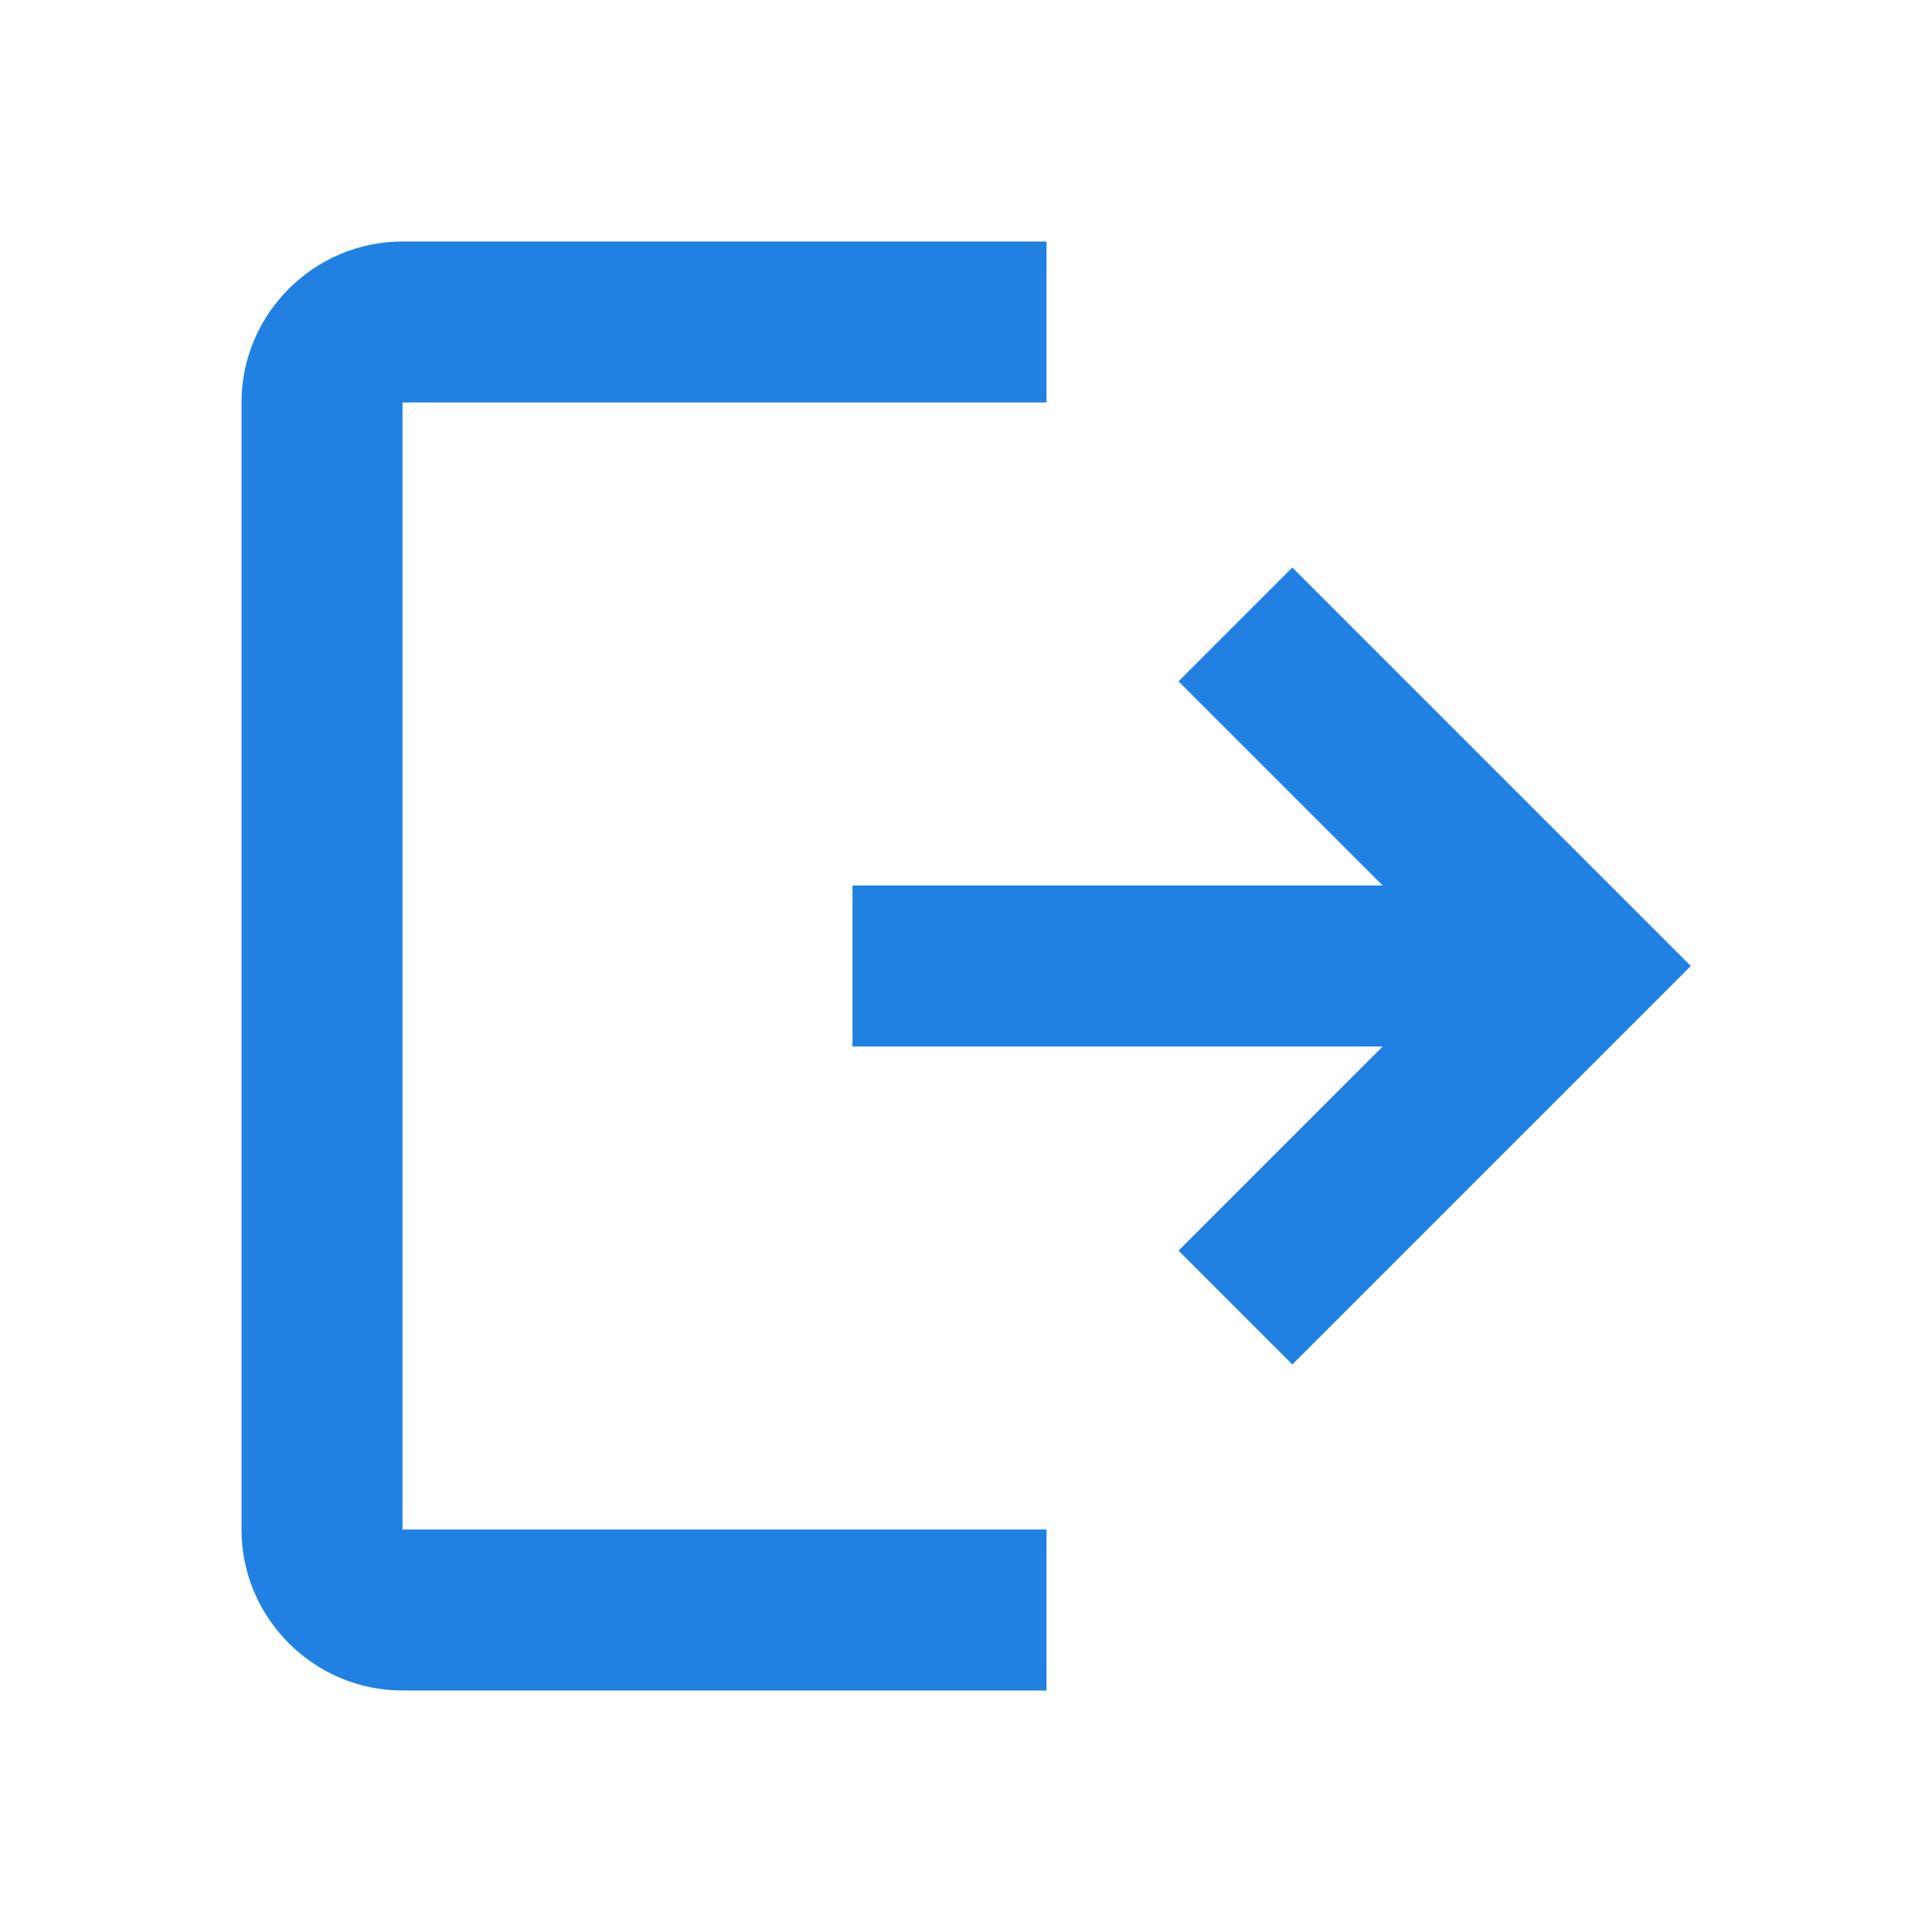
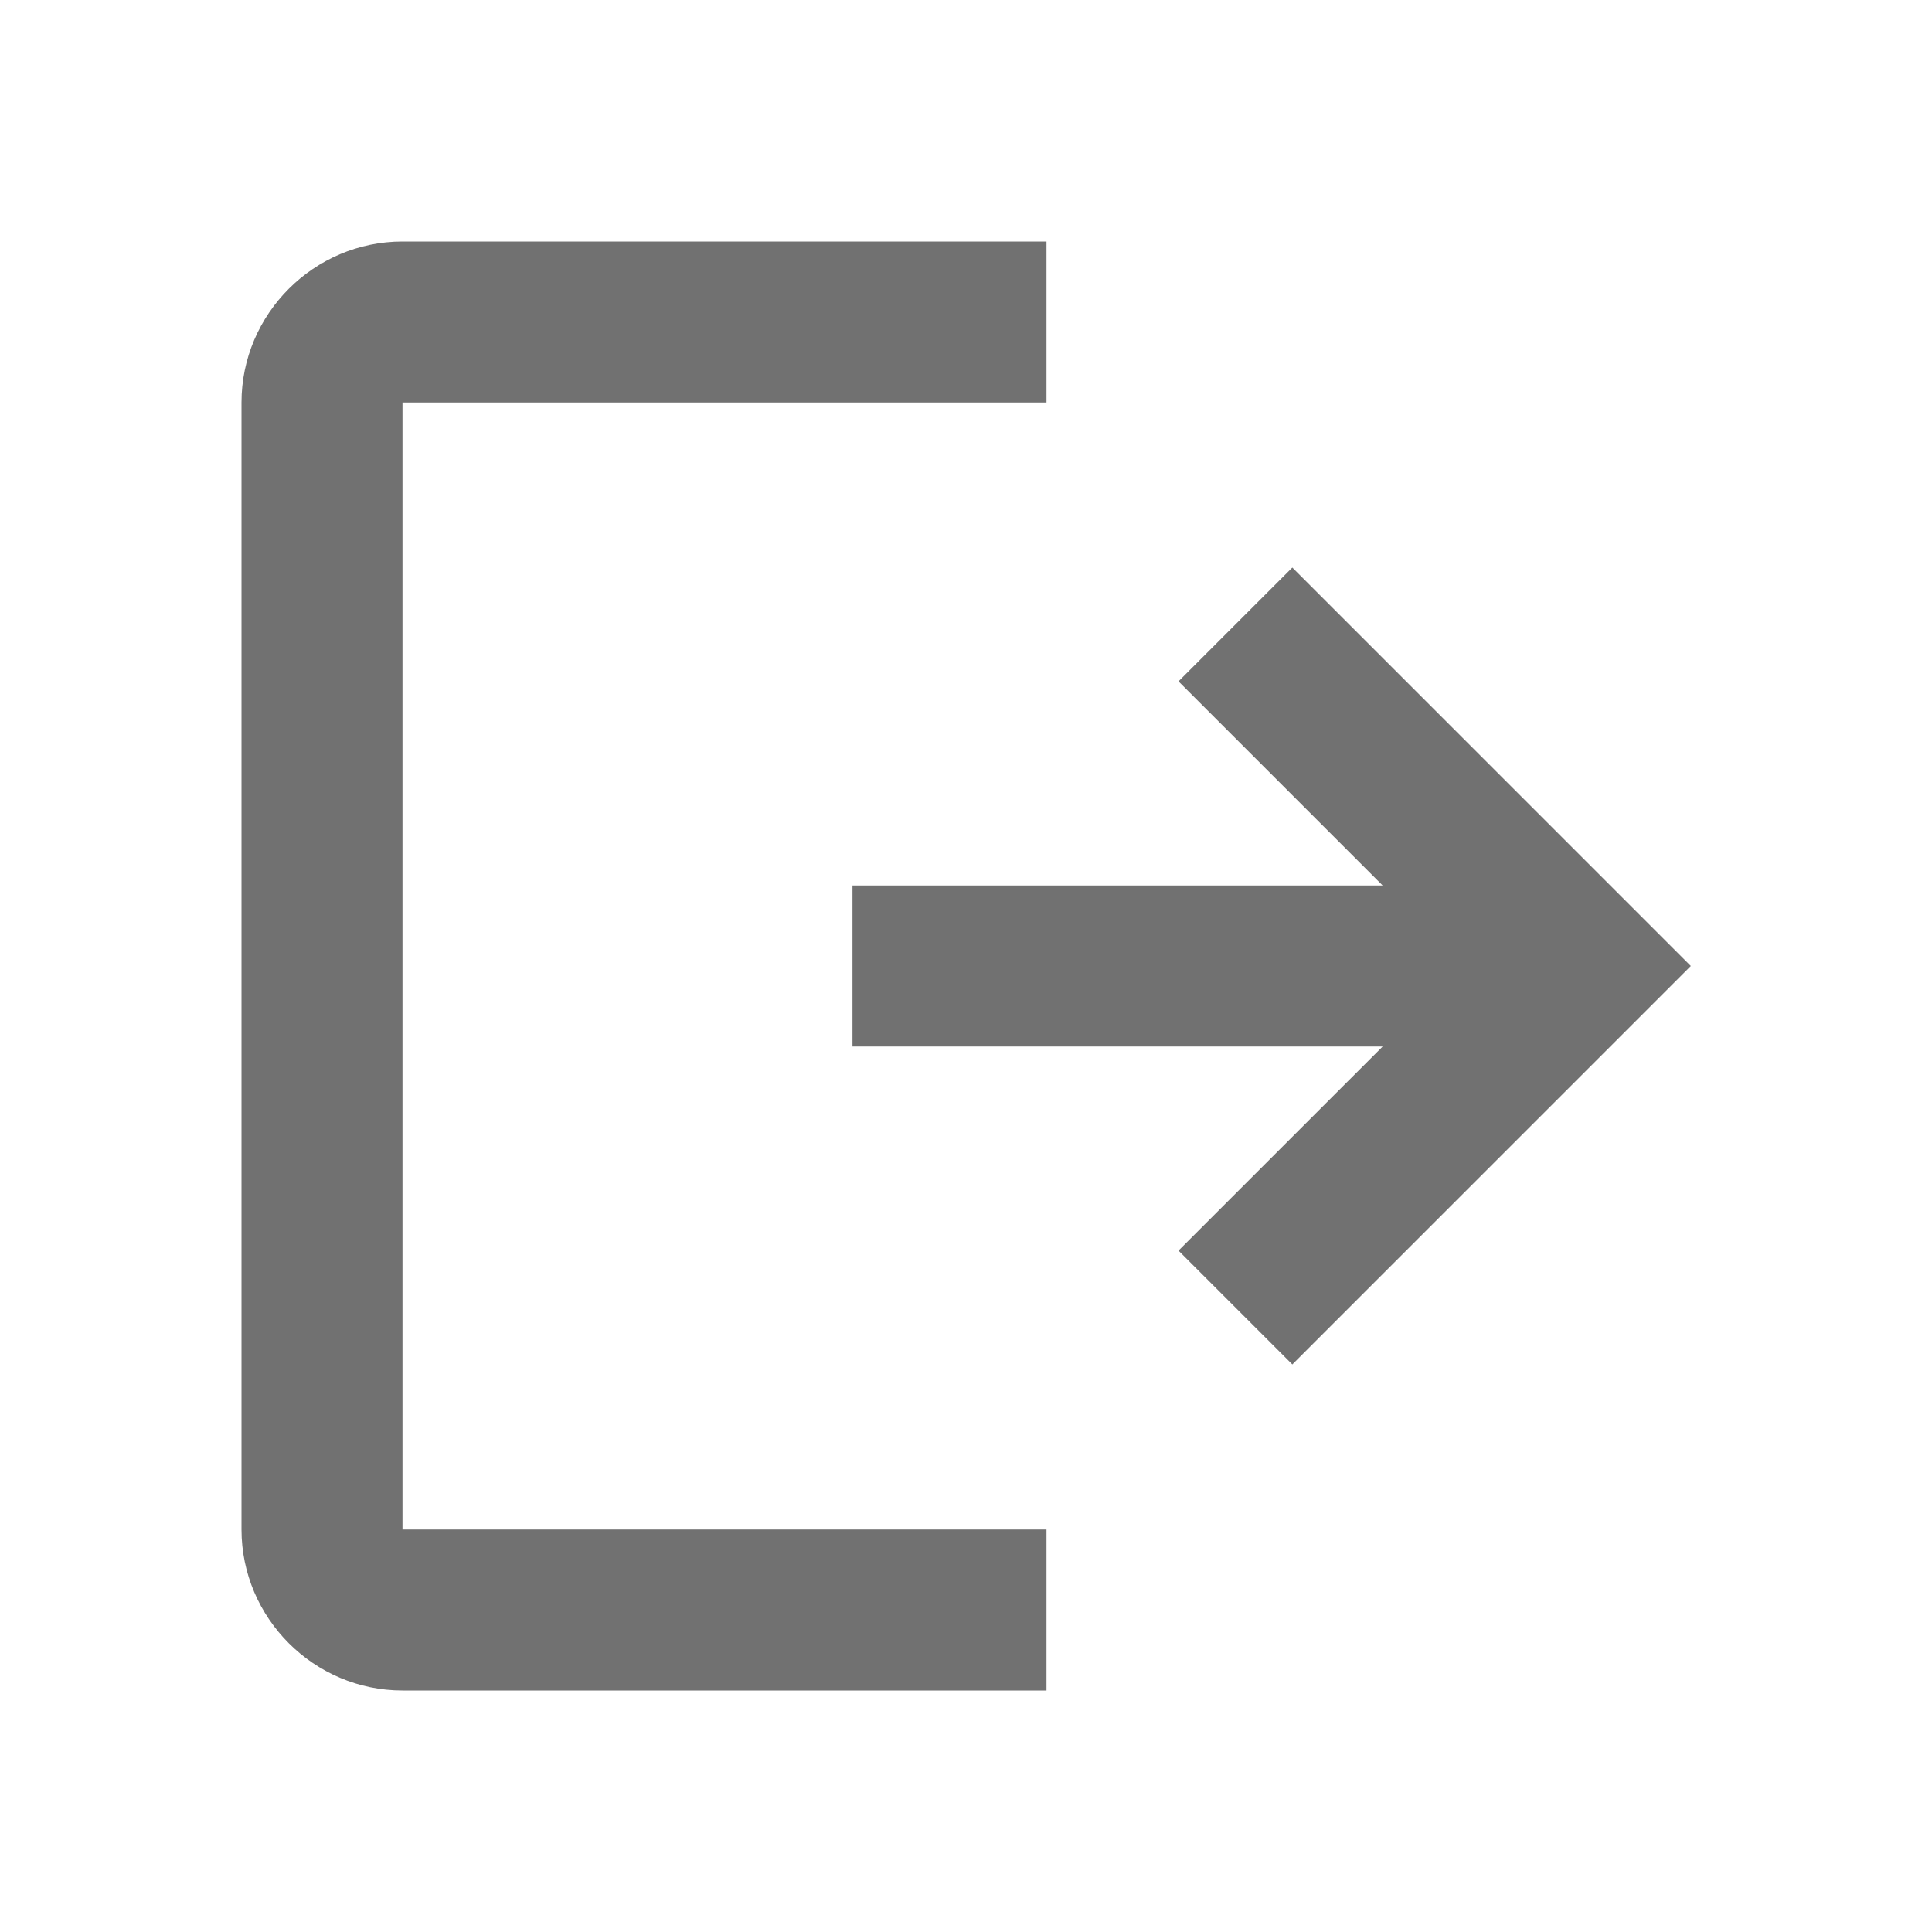
<svg xmlns="http://www.w3.org/2000/svg" width="24px" height="24px" viewBox="0 0 24 24" version="1.1">
-   <g id="web-app" stroke="none" stroke-width="1" fill="#2081e2" fill-rule="evenodd">
-     <g id="logout" fill="#2081e2">
+   <g id="web-app" stroke="none" stroke-width="1" fill="#717171" fill-rule="evenodd">
+     <g id="logout" fill="#717171">
      <path d="M3,5 C3,3.9 3.9,3 5,3 C5,3 7.667,3 13,3 L13,5 L5,5 L5,19 L13,19 L13,21 C7.667,21 5,21 5,21 C3.9,21 3,20.1 3,19 C3,9.624 3,5 3,5 Z M17.176,11 L14.64,8.464 L16.054,7.05 L21.004,12 L16.054,16.95 L14.64,15.536 L17.176,13 L10.59,13 L10.59,11 L17.176,11 Z" id="Shape" />
    </g>
  </g>
</svg>
